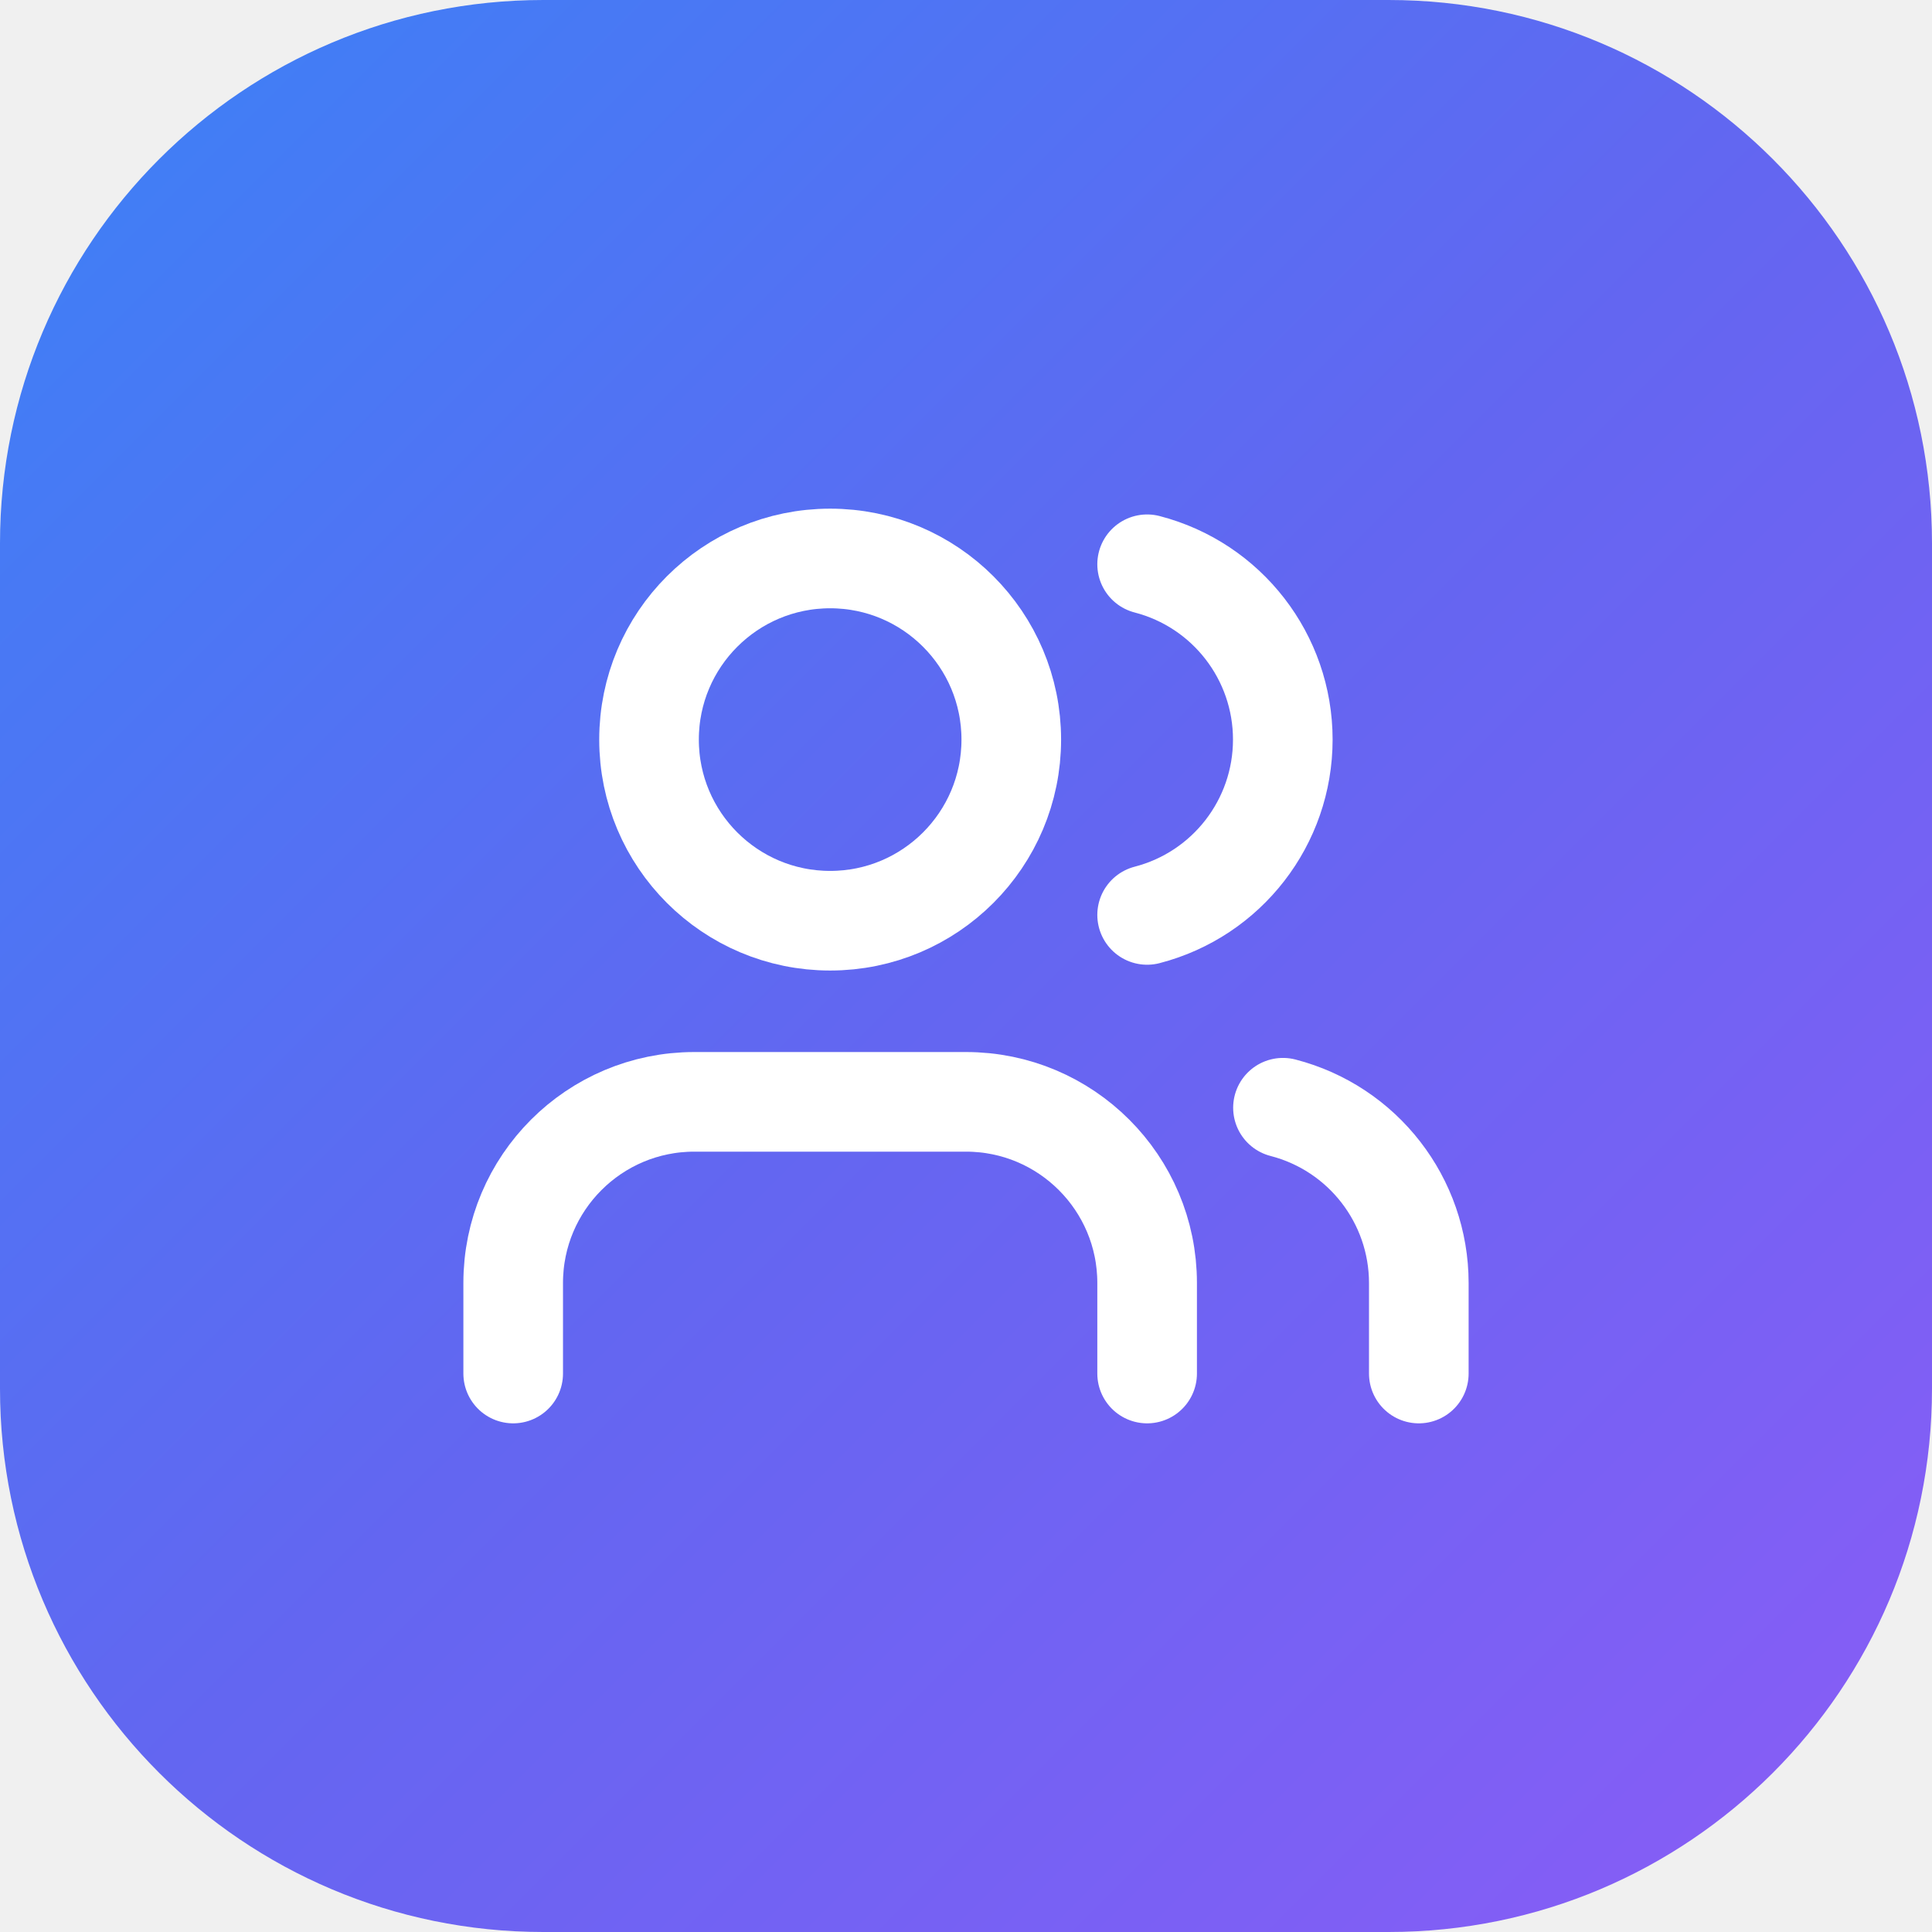
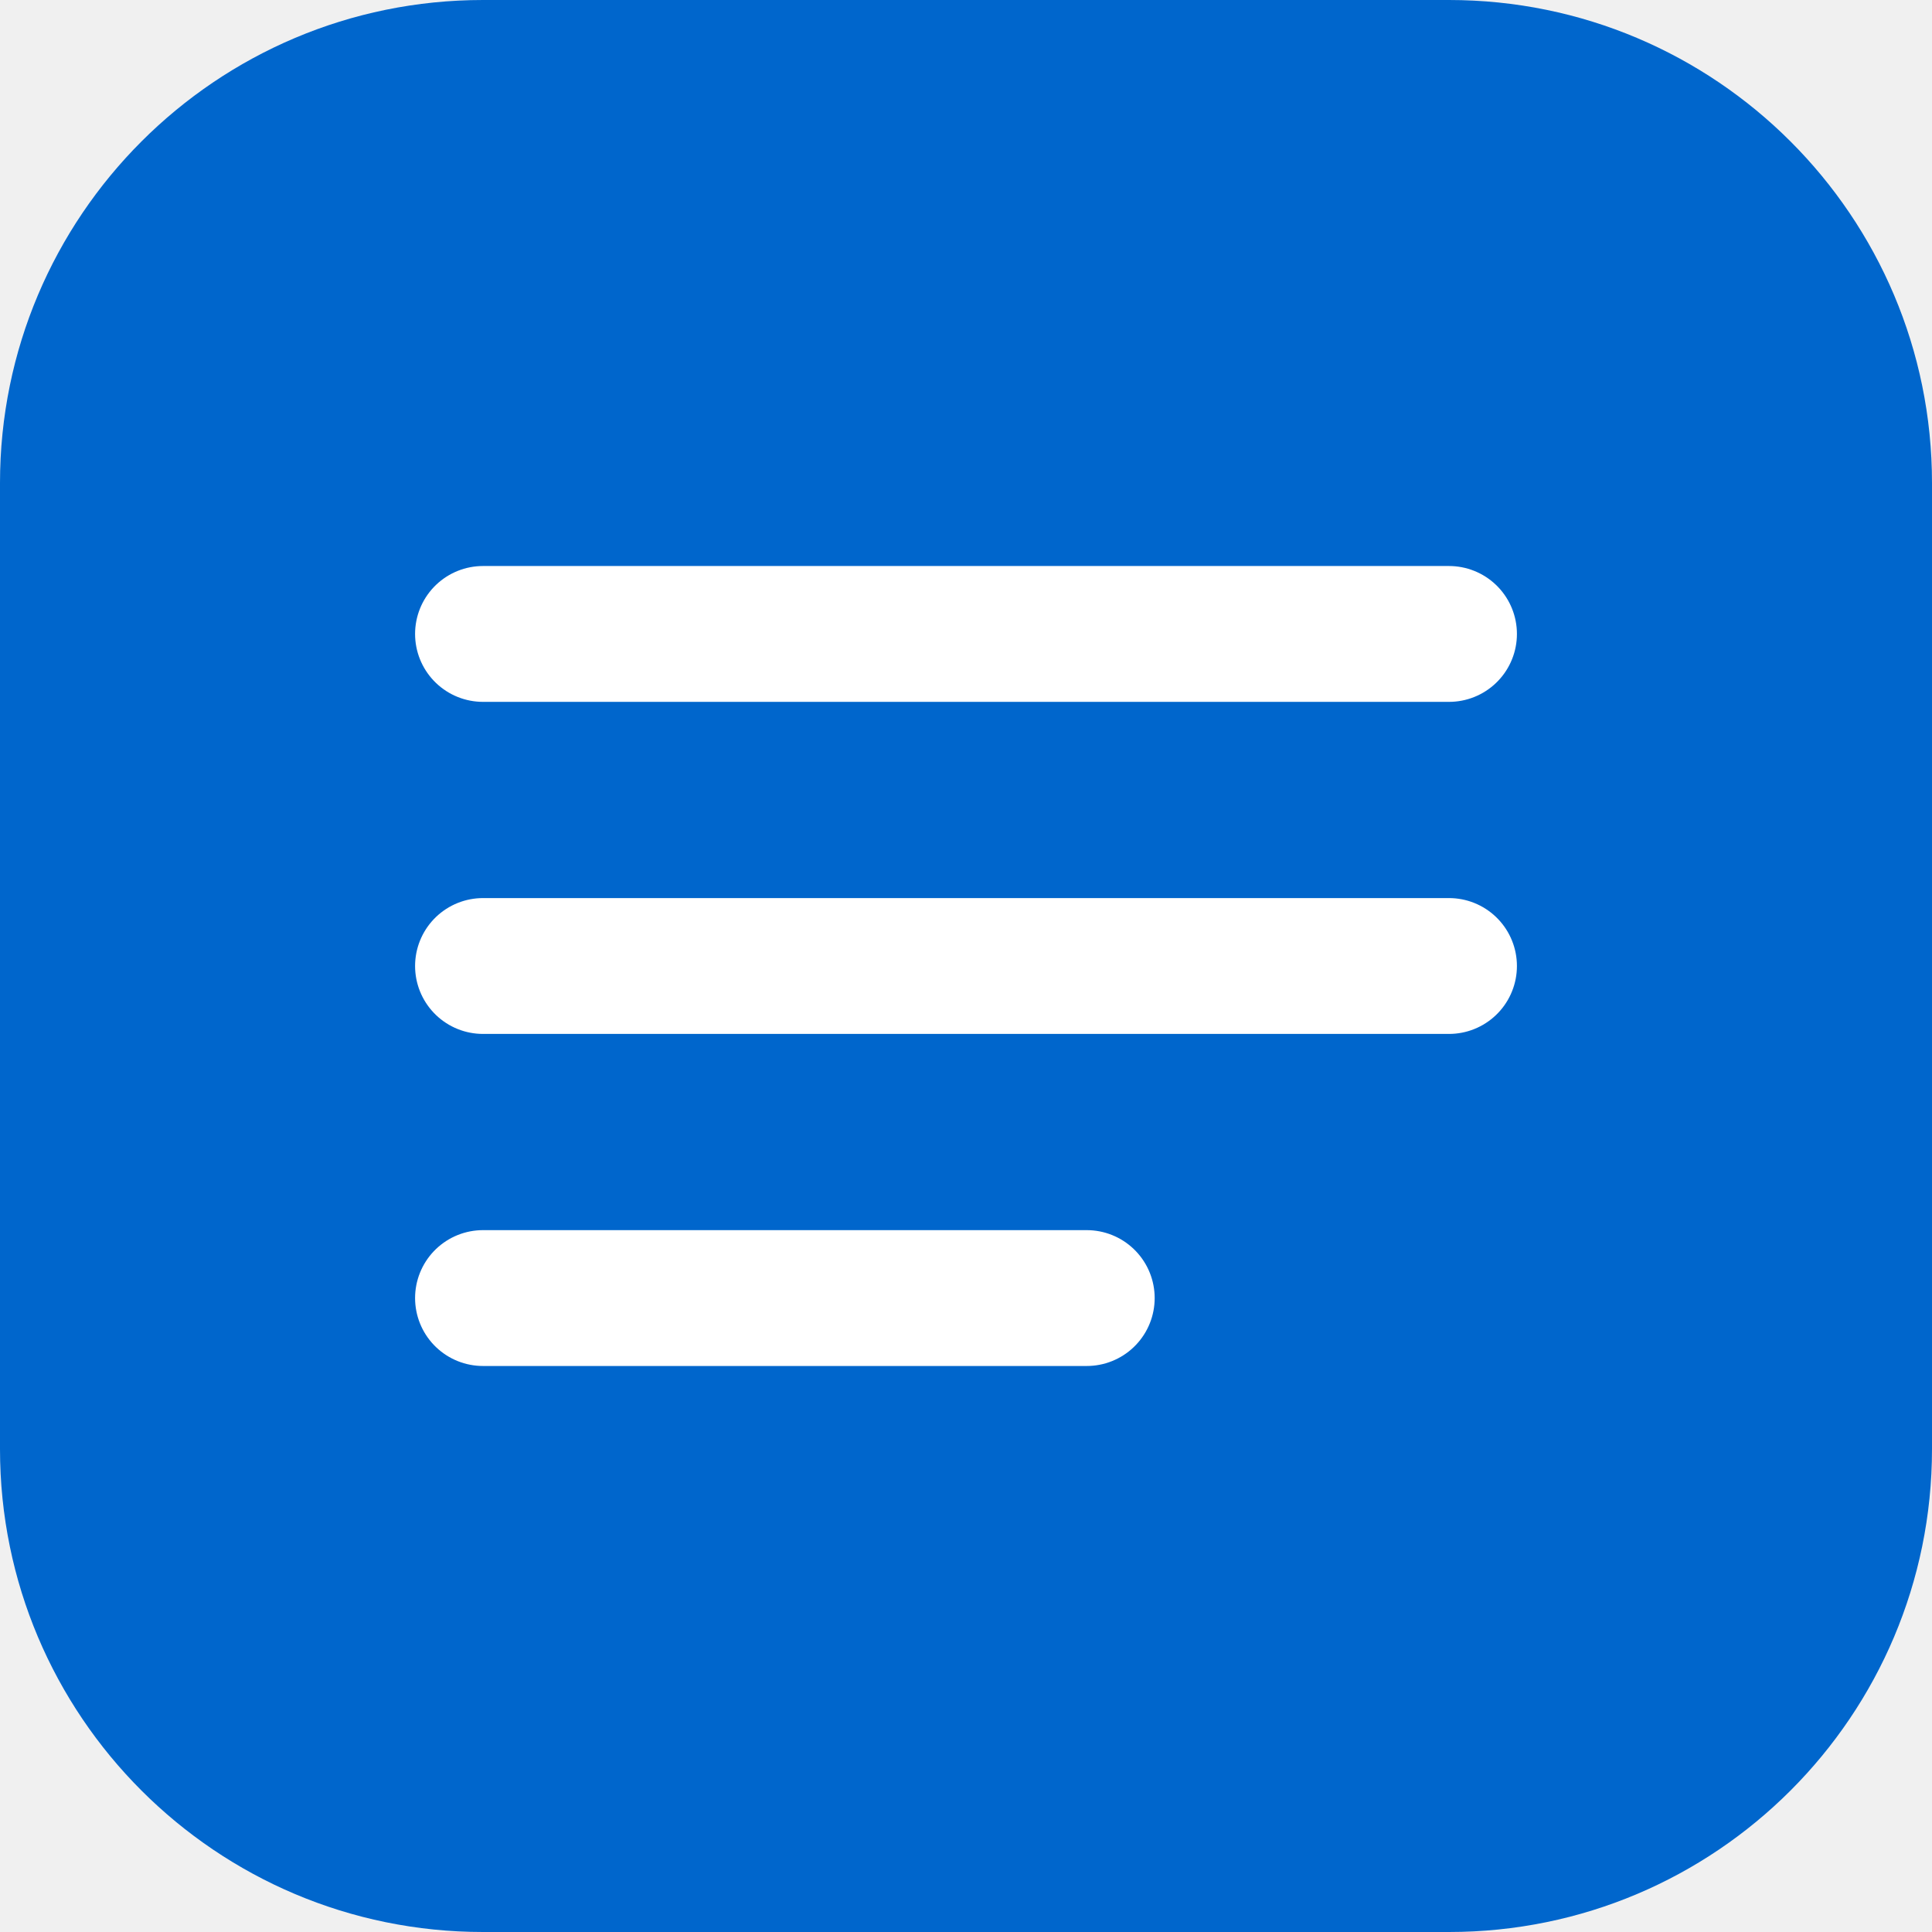
<svg xmlns="http://www.w3.org/2000/svg" viewBox="0 0 32 32" width="32" height="32">
-   <defs>
-     <linearGradient id="peoplesoft-brand-gradient" x1="0%" y1="0%" x2="100%" y2="100%">
-       <stop offset="0%" stop-color="#3b82f6" />
-       <stop offset="50%" stop-color="#6366f1" />
-       <stop offset="100%" stop-color="#8b5cf6" />
-     </linearGradient>
-   </defs>
-   <rect width="32" height="32" rx="9" fill="url(#peoplesoft-brand-gradient)" />
-   <g transform="translate(7, 7) scale(0.75)" fill="none" stroke="#ffffff" stroke-width="2.2" stroke-linecap="round" stroke-linejoin="round">
-     <path d="M16 21v-2a4 4 0 0 0-4-4H6a4 4 0 0 0-4 4v2" />
-     <circle cx="9" cy="7" r="4" />
-     <path d="M22 21v-2a4 4 0 0 0-3-3.87" />
-     <path d="M16 3.128a4 4 0 0 1 0 7.744" />
-   </g>
+   <rect width="32" height="32" rx="8" fill="#0066cc" />
+   <path d="M8 10.5h16M8 16h16M8 21.5h10" fill="none" stroke="#fff" stroke-width="2.25" stroke-linecap="round" />
</svg>
